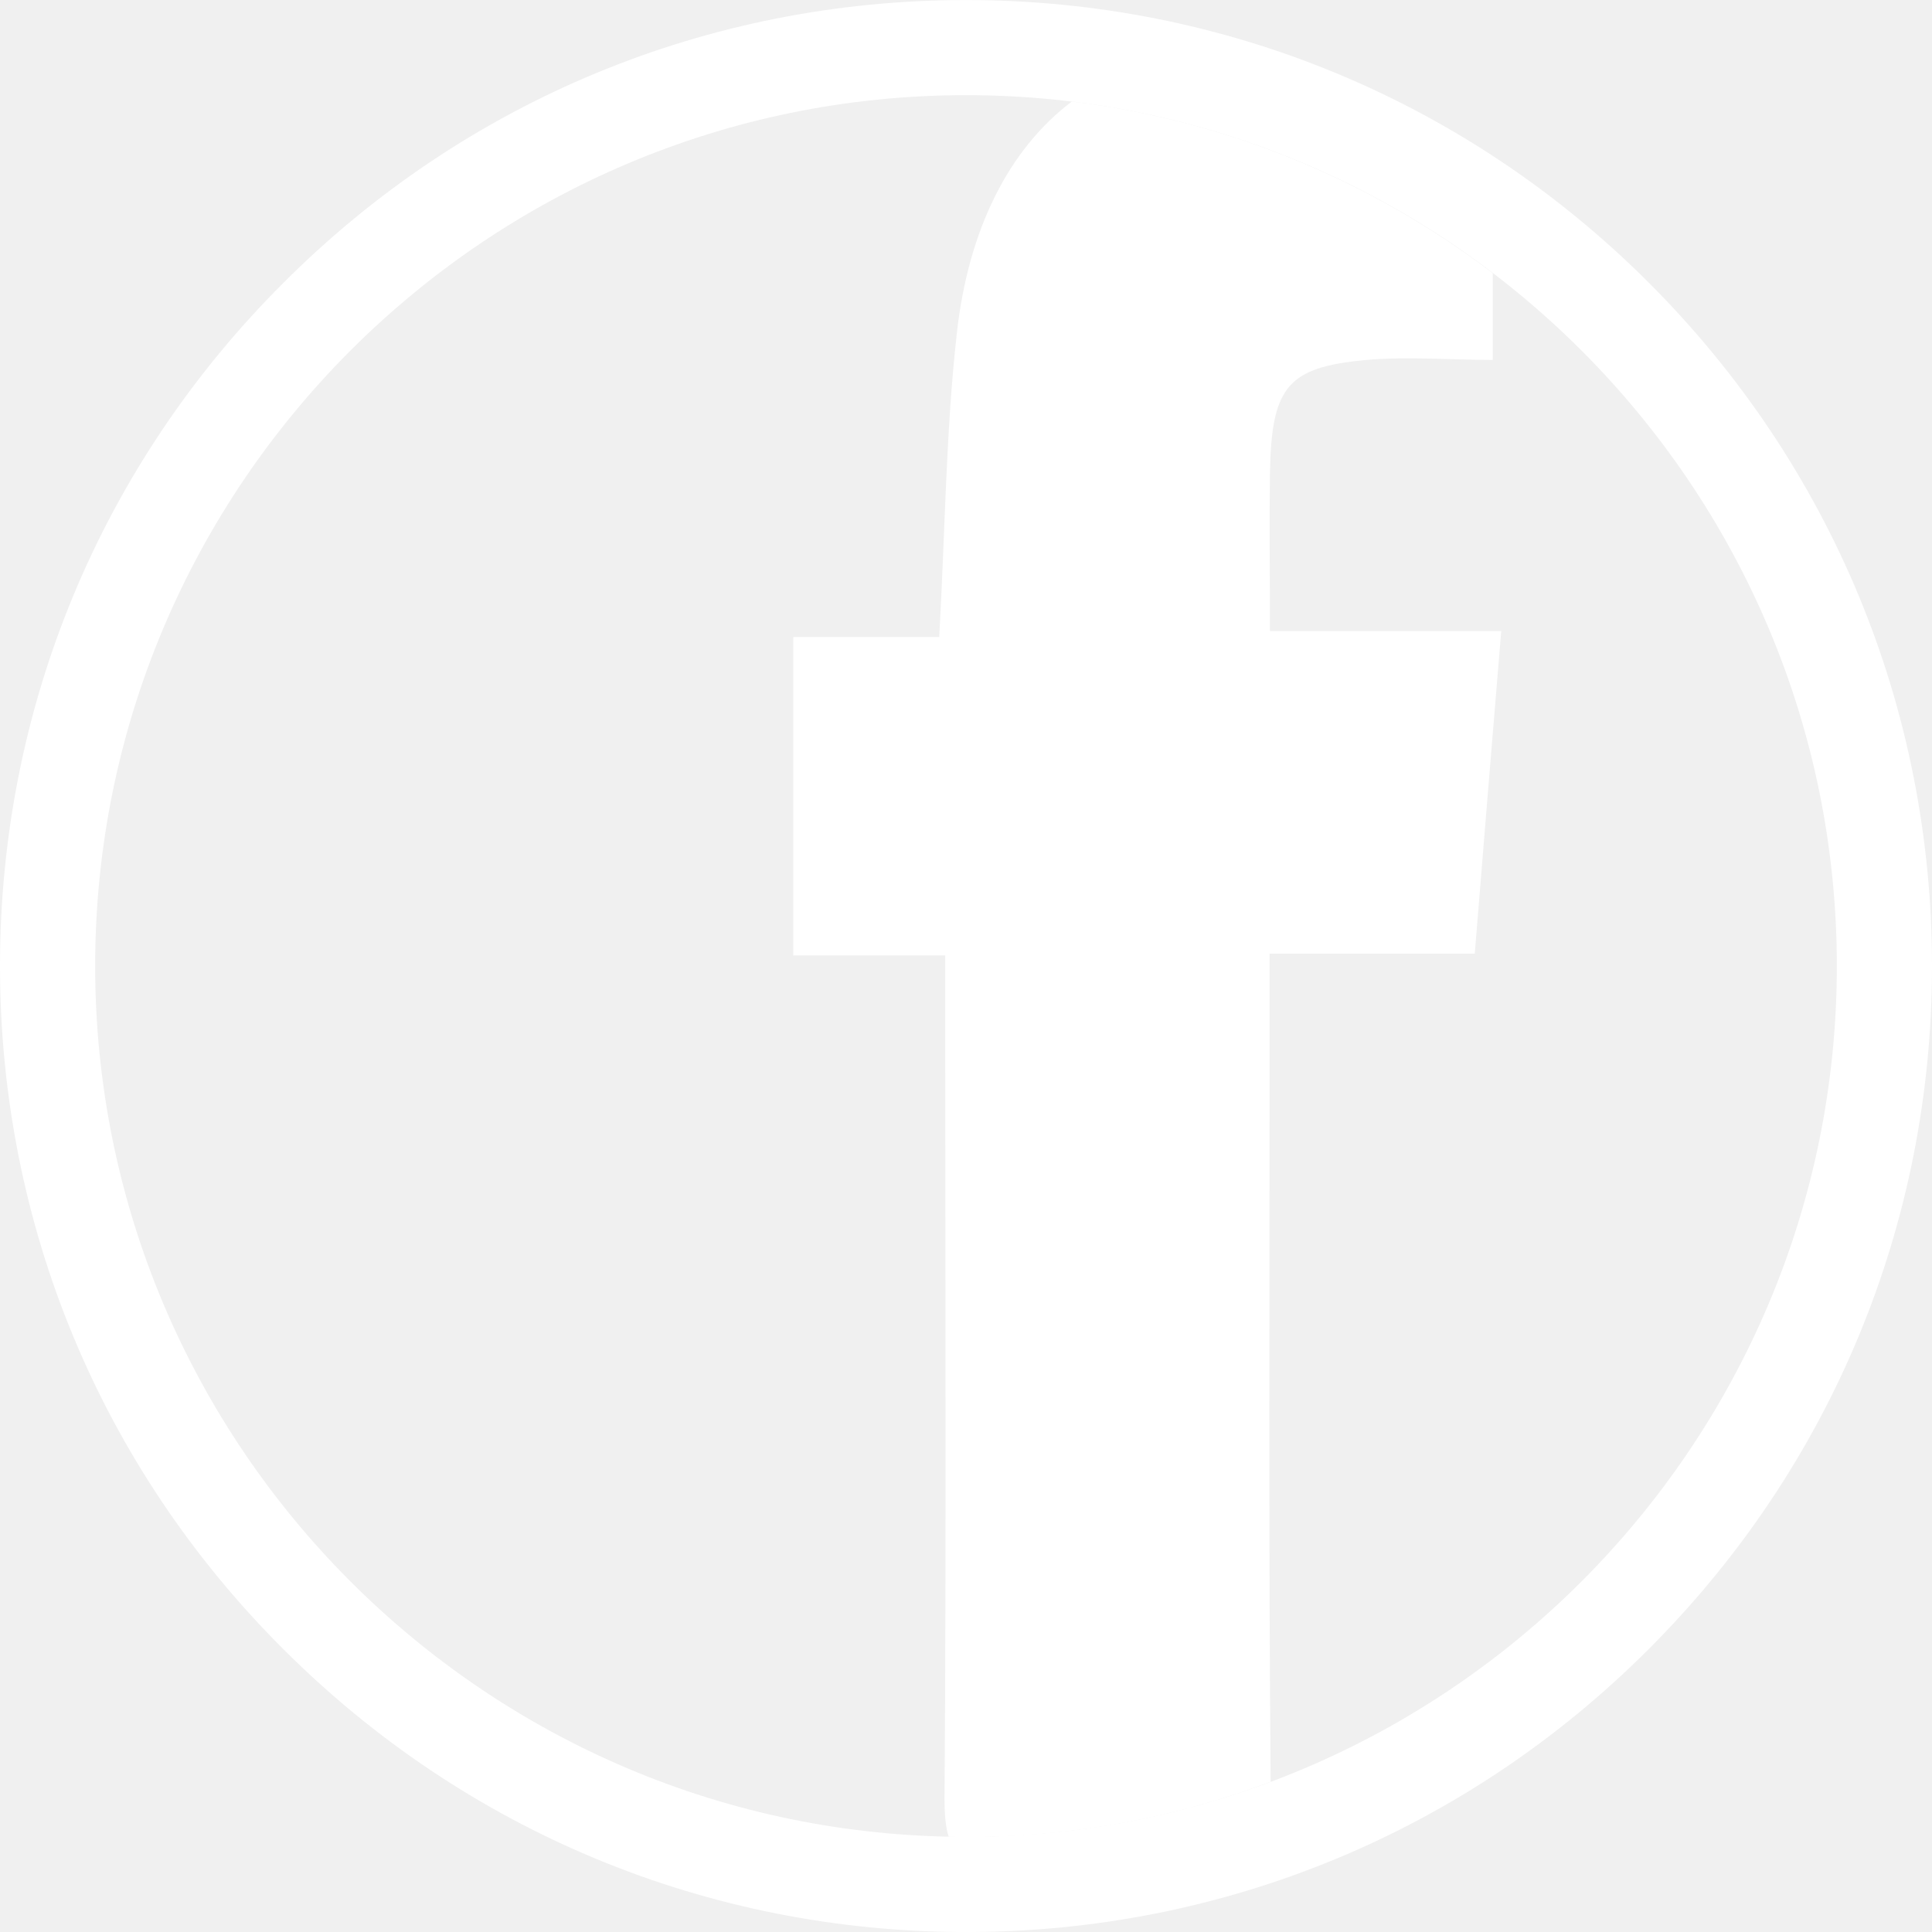
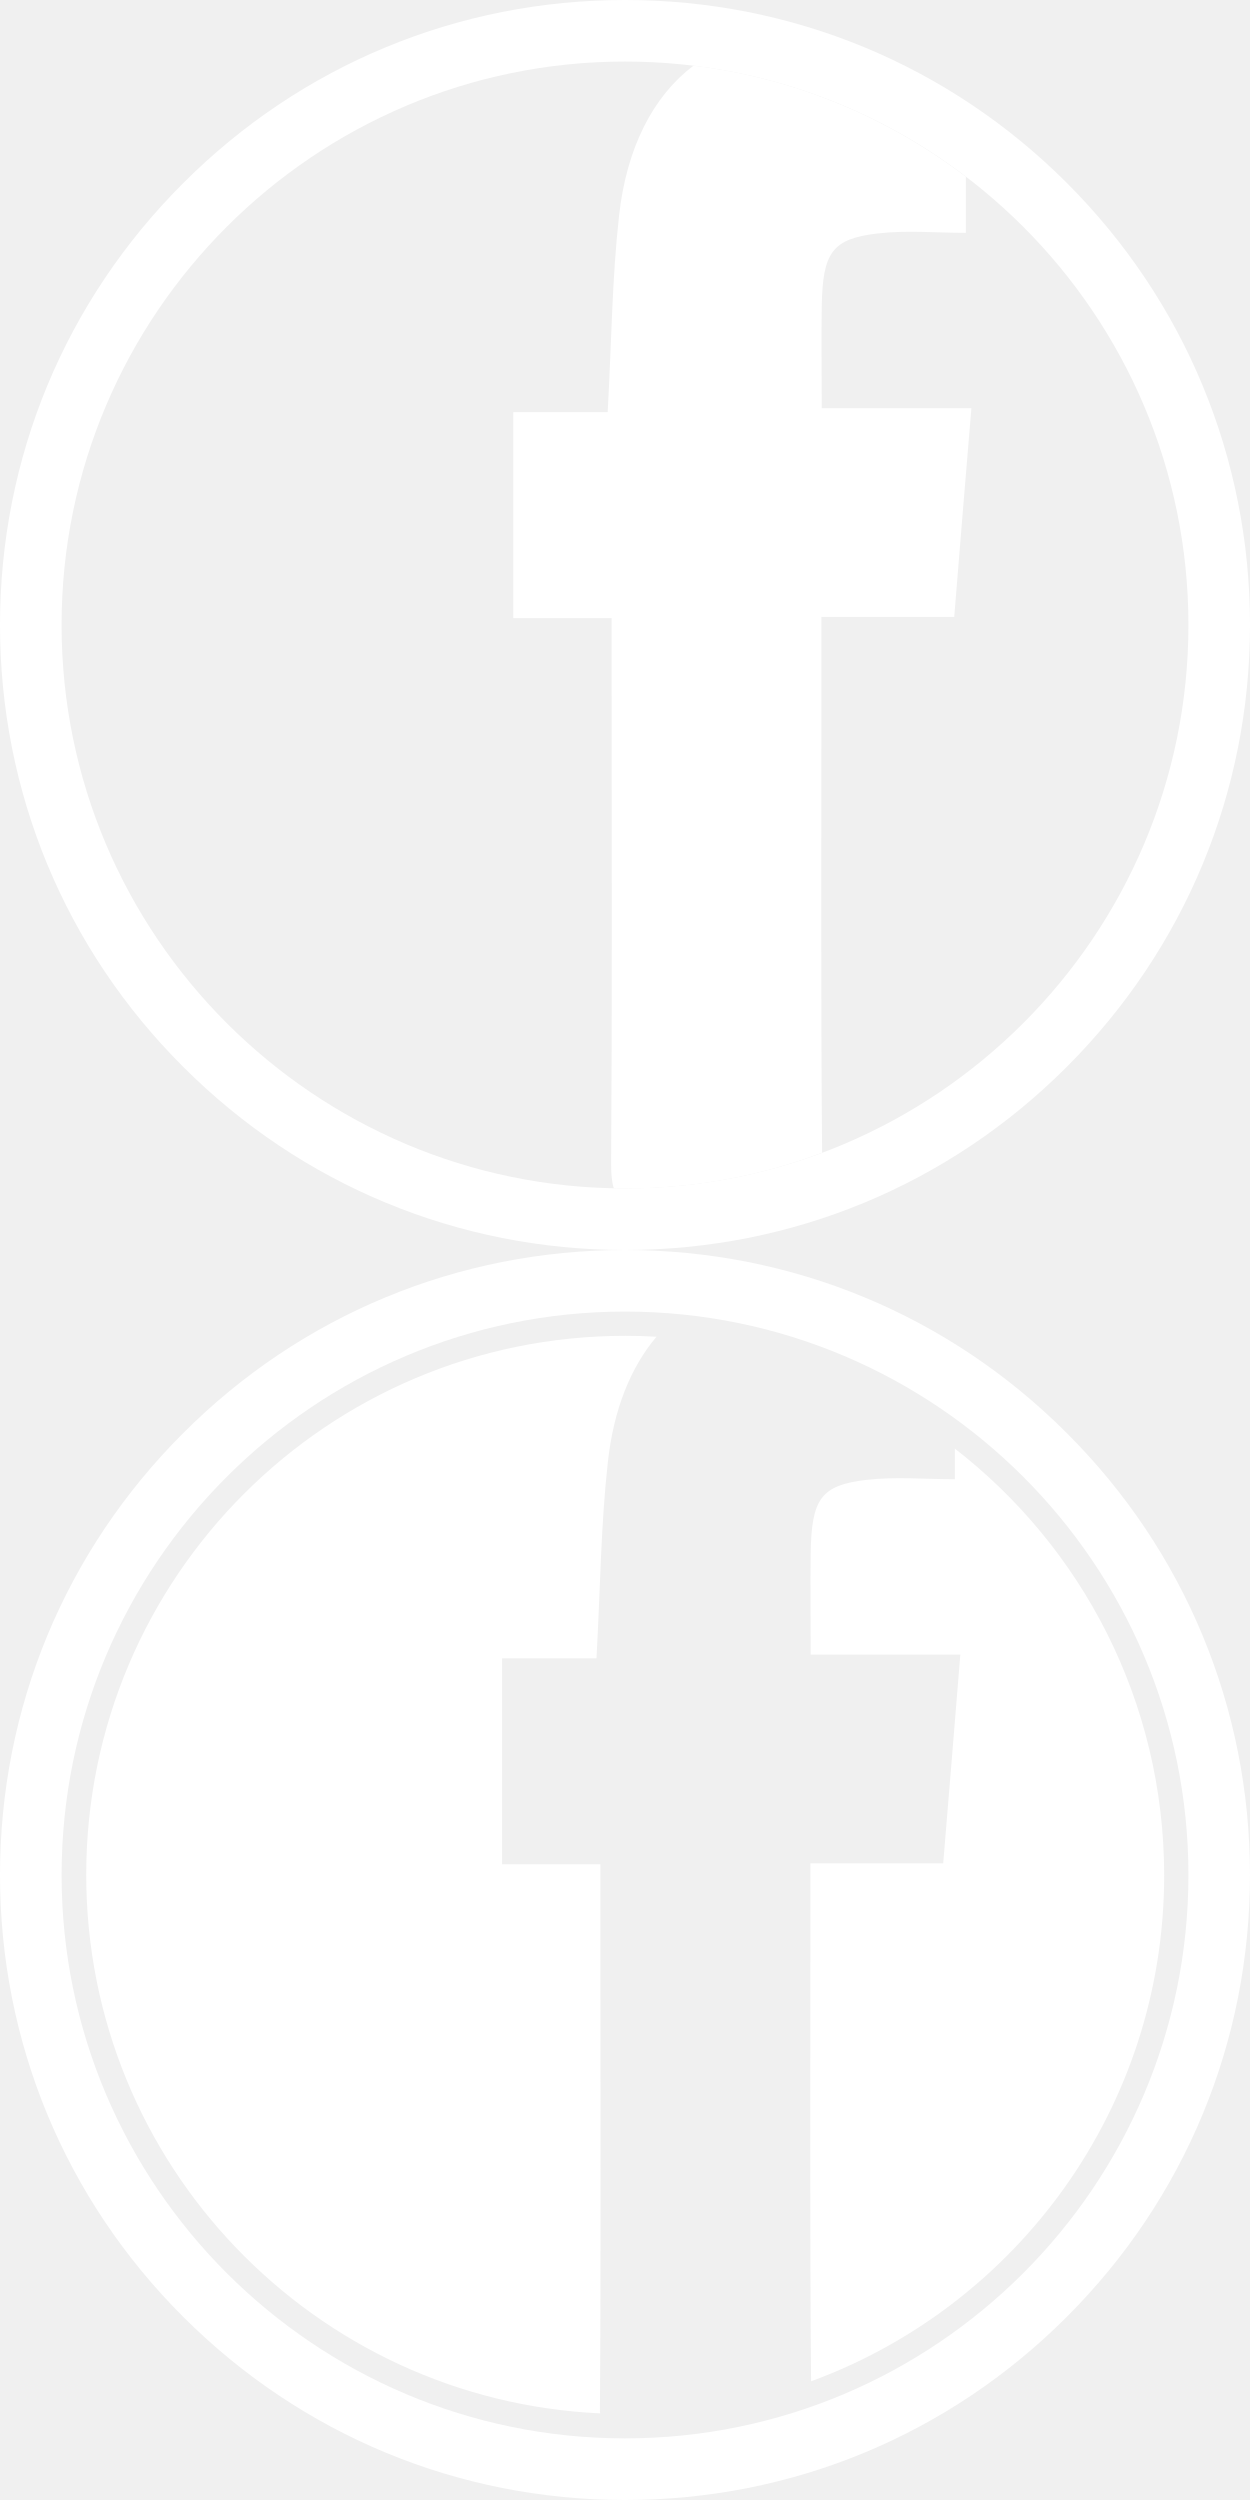
- <svg xmlns="http://www.w3.org/2000/svg" version="1.1" id="Ebene_1" x="0px" y="0px" width="50px" height="50px" viewBox="140.87 356.087 50 50" enable-background="new 140.87 356.087 50 50" xml:space="preserve">
-   <path fill="#FFFFFF" d="M165.633,364.709c-0.283,2.519-0.301,5.083-0.456,7.865c-1.277,0-2.527,0-3.777,0c0,2.847,0,5.456,0,8.239  c1.305,0,2.509,0,3.933,0c0,1.031,0,1.761,0,2.491c0,6.441,0.027,12.883-0.019,19.324c0,0.42,0.027,0.749,0.109,0.995  c0.146,0,0.292,0.009,0.438,0.009c2.774,0,5.438-0.502,7.893-1.433c-0.055-6.423-0.027-12.847-0.027-19.279c0-0.648,0-1.296,0-2.153  c1.889,0,3.549,0,5.31,0c0.228-2.837,0.447-5.465,0.685-8.349c-2.19,0-4.051,0-5.986,0c0-1.505-0.018-2.792,0-4.079  c0.037-2.144,0.411-2.701,2.236-2.91c1.159-0.137,2.327-0.027,3.531-0.027c0-0.767,0-1.506,0-2.245  c-3.102-2.363-6.834-3.951-10.894-4.443C166.992,359.938,165.934,362,165.633,364.709z" />
-   <path fill="#FFFFFF" d="M183.543,363.405c-4.717-4.717-10.995-7.317-17.673-7.317s-12.956,2.6-17.673,7.327  c-4.726,4.717-7.327,10.995-7.327,17.673c0,6.679,2.601,12.957,7.327,17.673c4.726,4.727,11.003,7.327,17.673,7.327  s12.956-2.601,17.673-7.327c4.726-4.727,7.327-11.004,7.327-17.673C190.87,374.417,188.27,368.131,183.543,363.405z M165.87,403.624  c-12.427,0-22.537-10.109-22.537-22.537s10.11-22.537,22.537-22.537c12.427,0,22.537,10.109,22.537,22.537  S178.297,403.624,165.87,403.624z" />
+ <svg xmlns="http://www.w3.org/2000/svg" version="1.1" id="Ebene_1" x="0px" y="0px" width="50px" height="100px" viewBox="0 0 50 100" enable-background="new 0 0 50 100" xml:space="preserve">
+   <g>
+     <path fill="#FFFFFF" d="M24.763,8.621c-0.283,2.52-0.301,5.083-0.456,7.865c-1.276,0-2.526,0-3.776,0c0,2.847,0,5.456,0,8.239   c1.306,0,2.51,0,3.934,0c0,1.029,0,1.761,0,2.489c0,6.441,0.025,12.885-0.02,19.324c0,0.42,0.026,0.749,0.108,0.995   c0.146,0,0.292,0.009,0.438,0.009c2.772,0,5.438-0.502,7.893-1.433c-0.055-6.423-0.027-12.849-0.027-19.279   c0-0.646,0-1.296,0-2.153c1.891,0,3.549,0,5.312,0c0.229-2.837,0.446-5.465,0.687-8.349c-2.19,0-4.053,0-5.986,0   c0-1.505-0.02-2.792,0-4.079c0.037-2.144,0.41-2.701,2.236-2.91c1.157-0.137,2.325-0.025,3.529-0.025c0-0.769,0-1.508,0-2.245   C35.53,4.706,31.8,3.118,27.739,2.626C26.122,3.85,25.063,5.912,24.763,8.621z" />
+     <path fill="#FFFFFF" d="M42.673,7.317C37.956,2.6,31.678,0,25,0C18.321,0,12.044,2.602,7.327,7.327C2.6,12.044,0,18.322,0,25   c0,6.679,2.601,12.957,7.327,17.673C12.053,47.401,18.33,50,25,50s12.956-2.601,17.673-7.327C47.399,37.946,50,31.669,50,25   C50,18.329,47.399,12.043,42.673,7.317z M25,47.536c-12.427,0-22.537-10.109-22.537-22.537S12.573,2.462,25,2.462   s22.537,10.109,22.537,22.537S37.427,47.536,25,47.536z" />
+   </g>
+   <g>
+     <path fill="#FFFFFF" d="M42.674,57.326C37.957,52.6,31.68,50,25,50c-6.679,0-12.956,2.6-17.673,7.326C2.601,62.043,0,68.32,0,75   c0,6.678,2.601,12.955,7.327,17.672C12.053,97.398,18.331,100,25,100c6.68,0,12.957-2.602,17.674-7.328   C47.4,87.947,49.999,81.669,49.999,75C50,68.33,47.4,62.043,42.674,57.326z M25,97.535C12.573,97.535,2.464,87.426,2.464,75   c0-12.428,10.109-22.537,22.537-22.537c12.429,0,22.536,10.109,22.536,22.537C47.537,87.426,37.428,97.535,25,97.535z" />
+     <g>
+       <path fill="#FFFFFF" d="M23.997,96.387c0.045-6.441,0.018-12.884,0.018-19.324c0-0.729,0-1.461,0-2.492c-1.423,0-2.628,0-3.933,0    c0-2.782,0-5.393,0-8.237c1.25,0,2.5,0,3.777,0c0.155-2.783,0.173-5.338,0.457-7.865c0.228-2.079,0.903-3.769,1.944-5    c-0.42-0.026-0.832-0.036-1.25-0.036c-11.907,0-21.561,9.652-21.561,21.561c0,11.568,9.115,21.014,20.557,21.541    C23.997,96.486,23.997,96.441,23.997,96.387z" />
+       <path fill="#FFFFFF" d="M38.194,57.945c0,0.402,0,0.812,0,1.224c-1.205,0-2.373-0.108-3.531,0.026    c-1.834,0.211-2.198,0.768-2.235,2.912c-0.019,1.285,0,2.572,0,4.078c1.926,0,3.795,0,5.985,0    c-0.237,2.883-0.446,5.51-0.685,8.349c-1.762,0-3.432,0-5.312,0c0,0.856,0,1.505,0,2.153c0,6.186-0.026,12.381,0.027,18.565    c8.249-3.028,14.124-10.948,14.124-20.246C46.561,68.064,43.285,61.889,38.194,57.945z" />
+     </g>
+   </g>
</svg>
